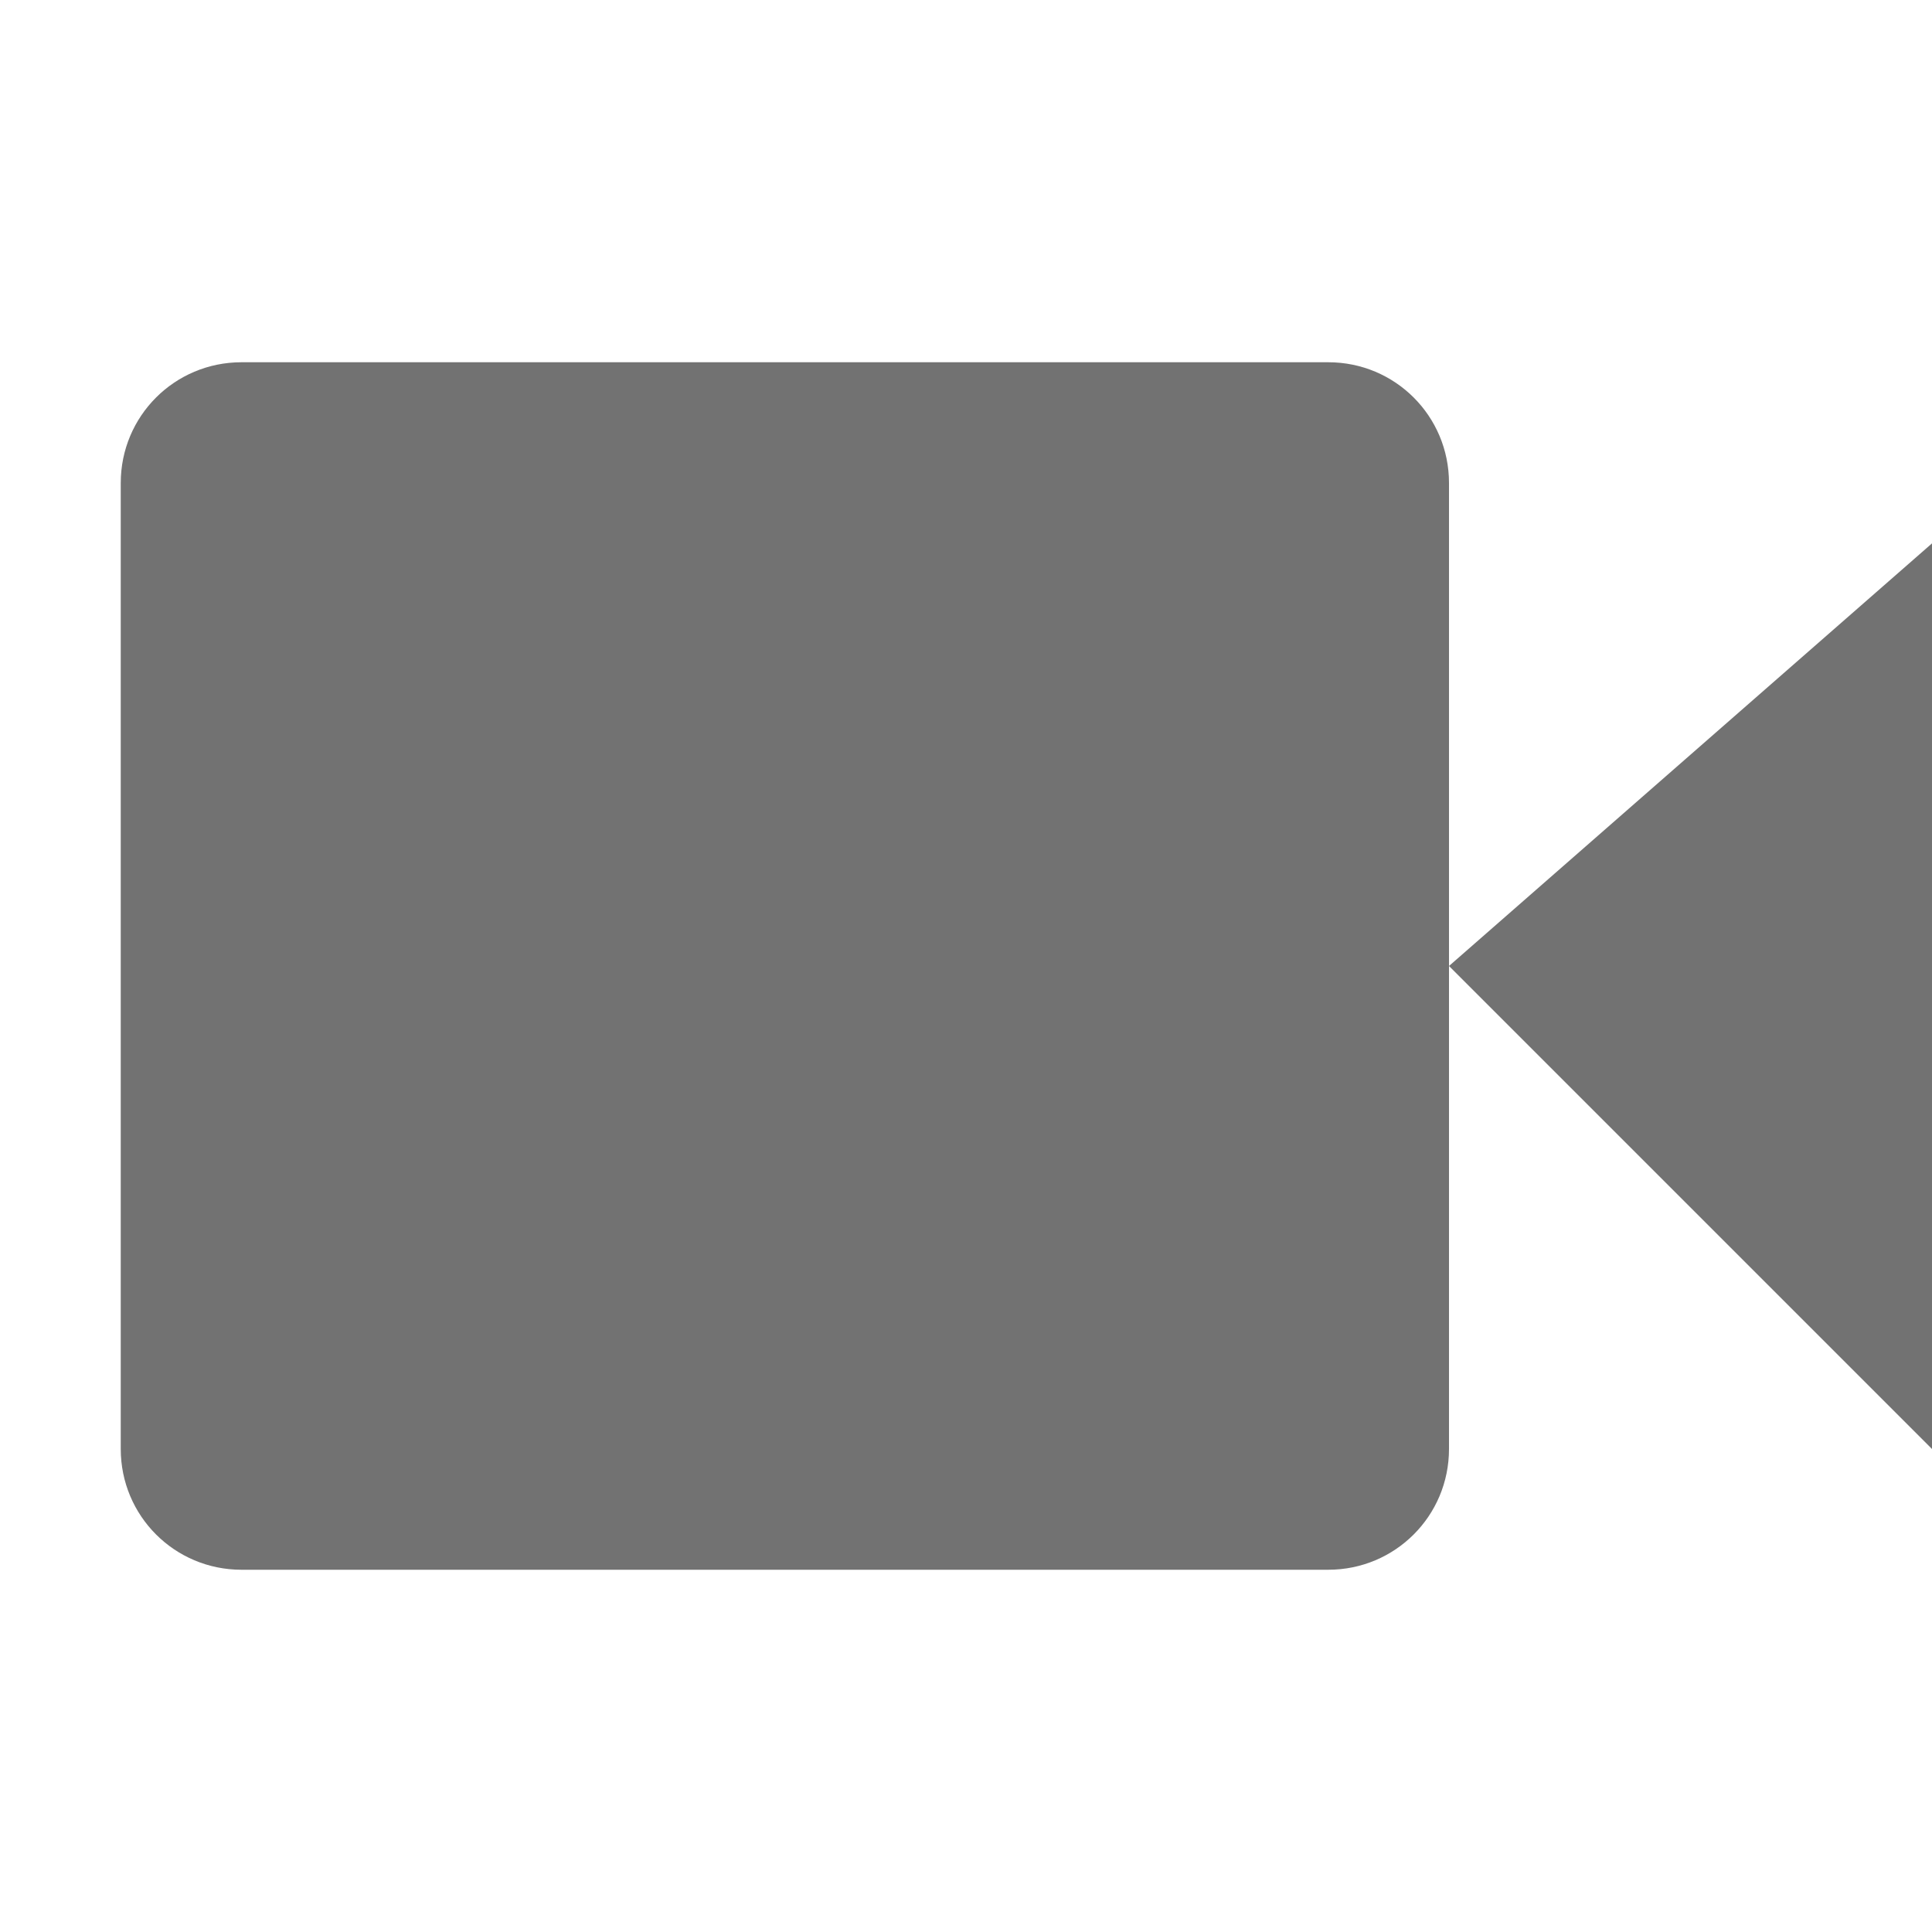
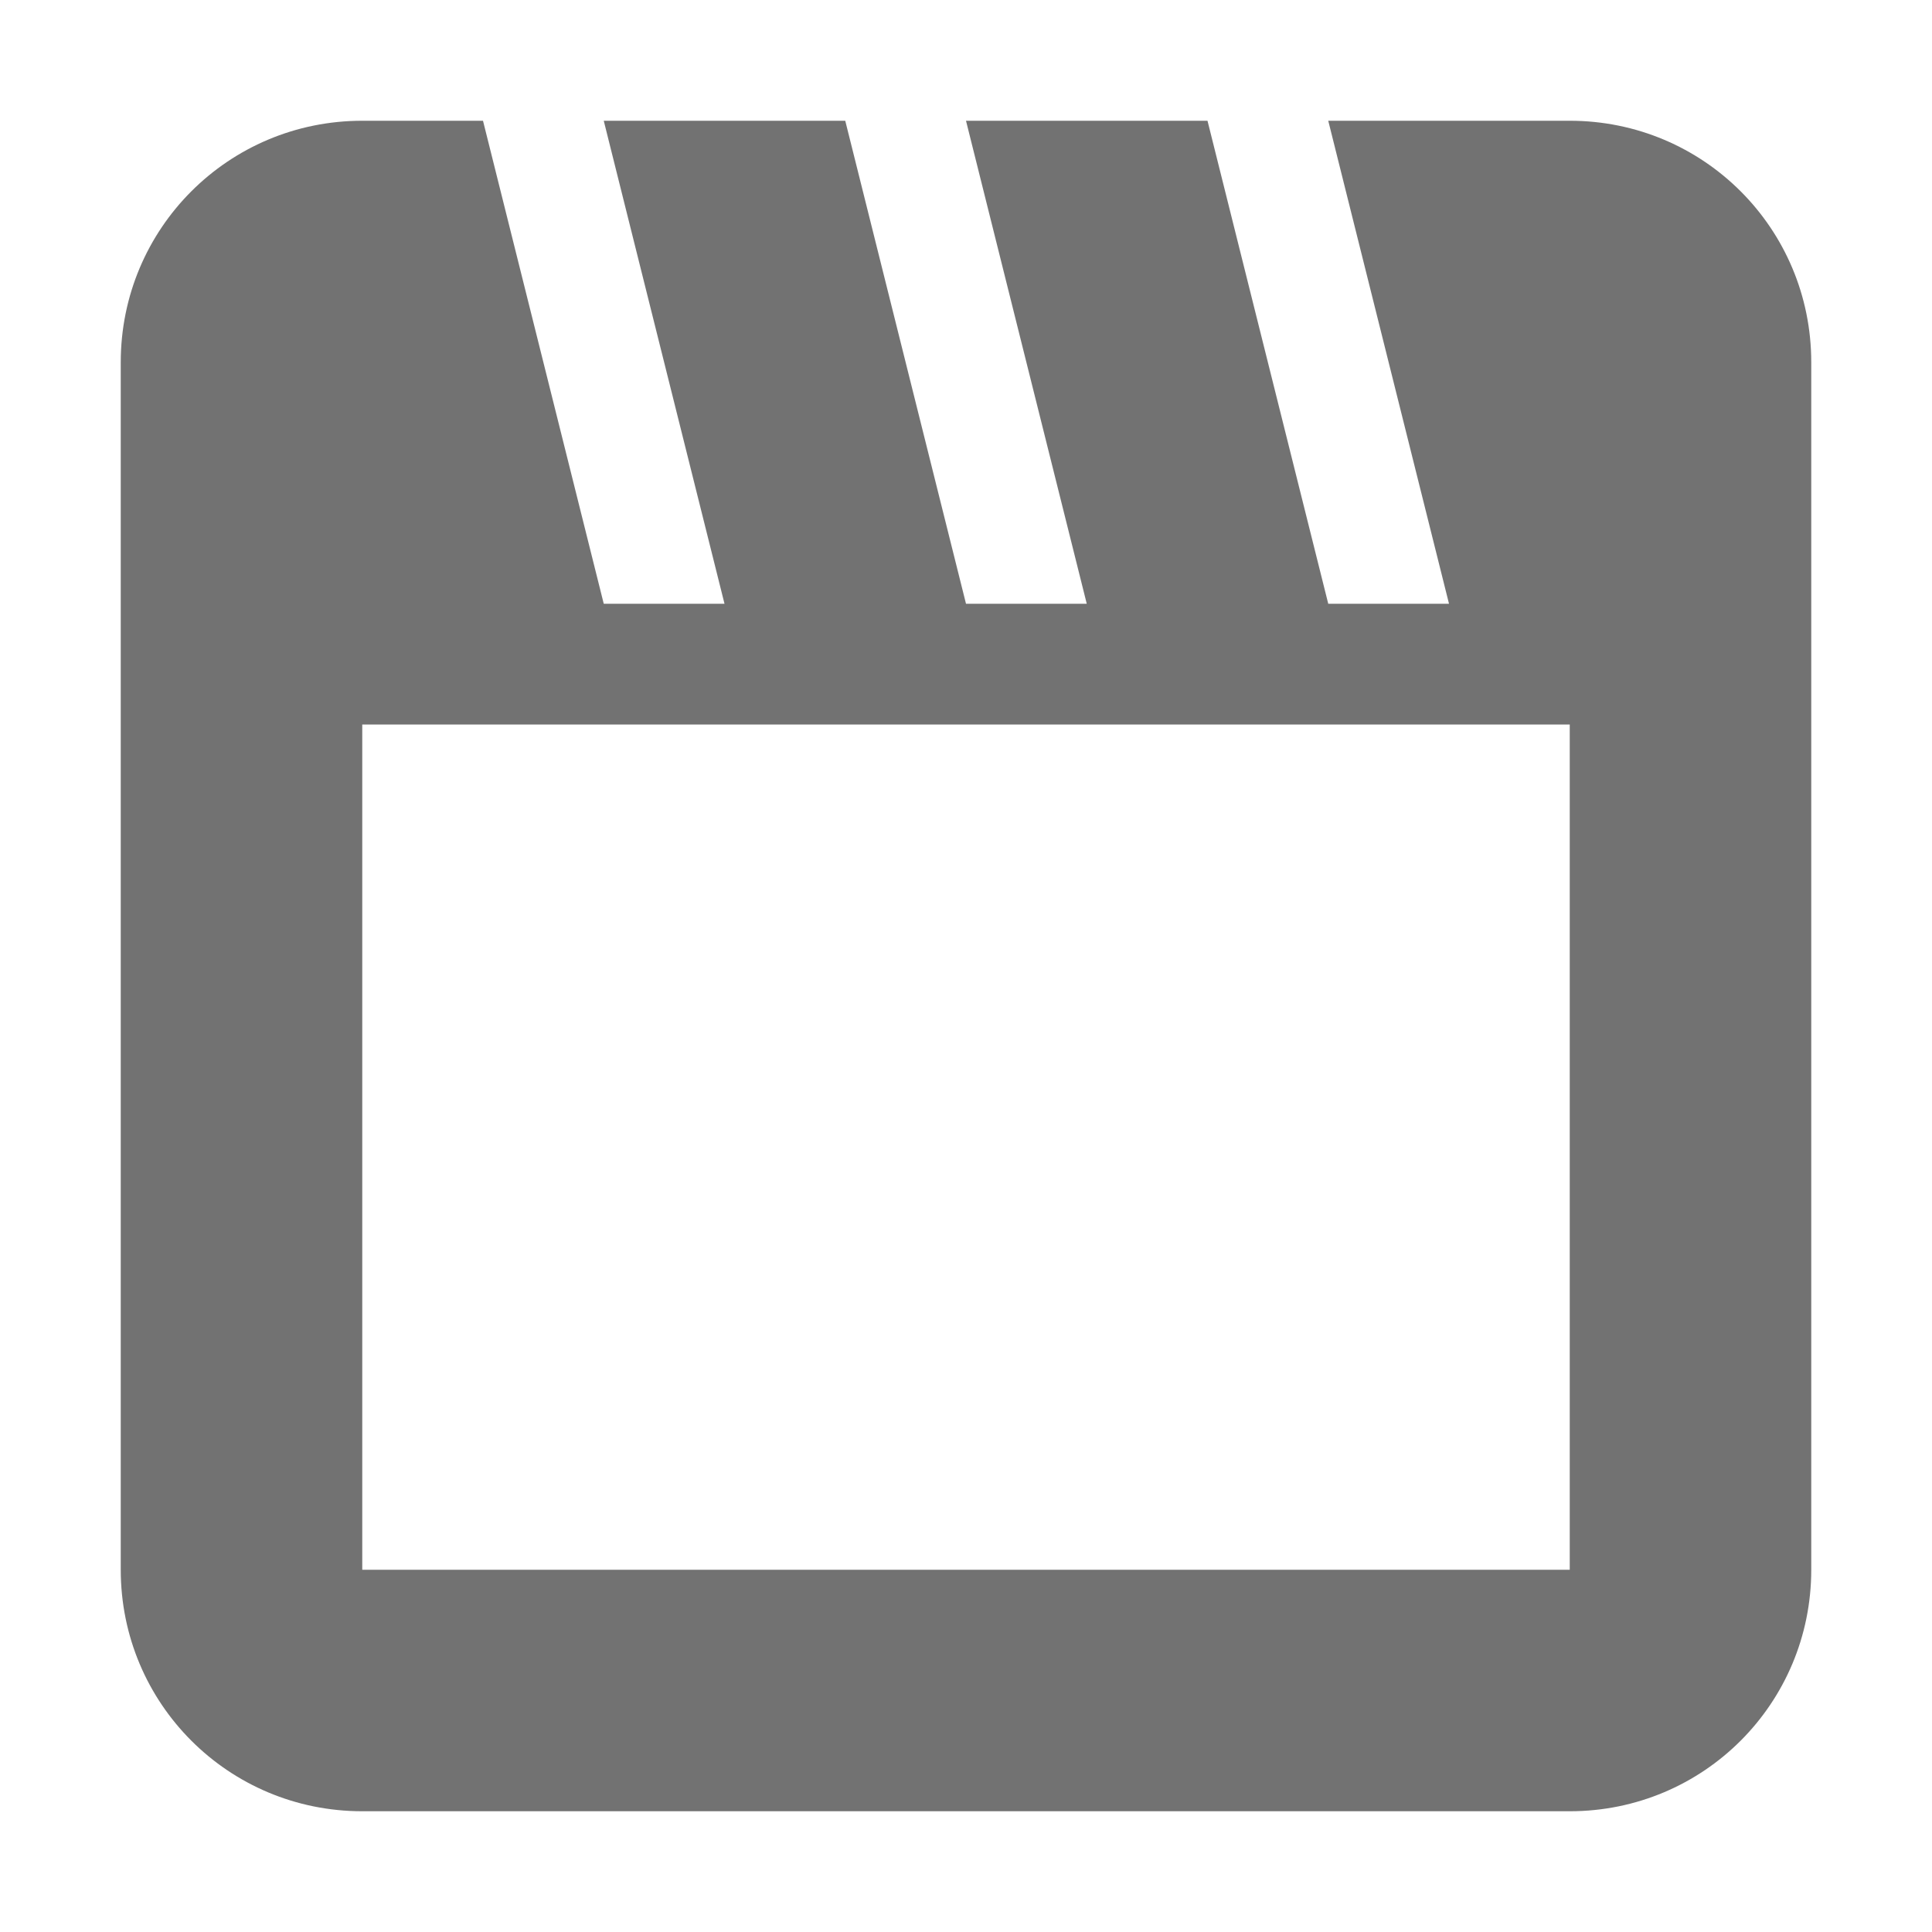
<svg xmlns="http://www.w3.org/2000/svg" width="16" height="16" version="1.1" viewBox="0 0 16 16">
  <defs>
-     <style id="current-color-scheme" type="text/css">
-    .ColorScheme-Text { color:#727272; } .ColorScheme-Highlight { color:#5294e2; }
-   </style>
+     <style id="current-color-scheme" type="text/css">.ColorScheme-Text { color:#727272; } .ColorScheme-Highlight { color:#5294e2; }</style>
  </defs>
-   <path style="fill:currentColor" class="ColorScheme-Text" d="M 2,3 C 1.446,3 1,3.446 1,4 V 12 C 1,12.554 1.446,13 2,13 H 11 C 11.554,13 12,12.554 12,12 V 8 4 C 12,3.446 11.554,3 11,3 Z M 12,8 16,12 V 4.5 Z" />
+   <path style="fill:currentColor" class="ColorScheme-Text" d="m3 1c-1.108 0-2 0.892-2 2v10c0 1.108 0.892 2 2 2h10c1.108 0 2-0.892 2-2v-10c0-1.108-0.892-2-2-2h-2l1 4h-1l-1-4h-2l1 4h-1l-1-4h-2l1 4h-1l-1-4h-1zm0 5h10v7h-10v-7z" />
</svg>
